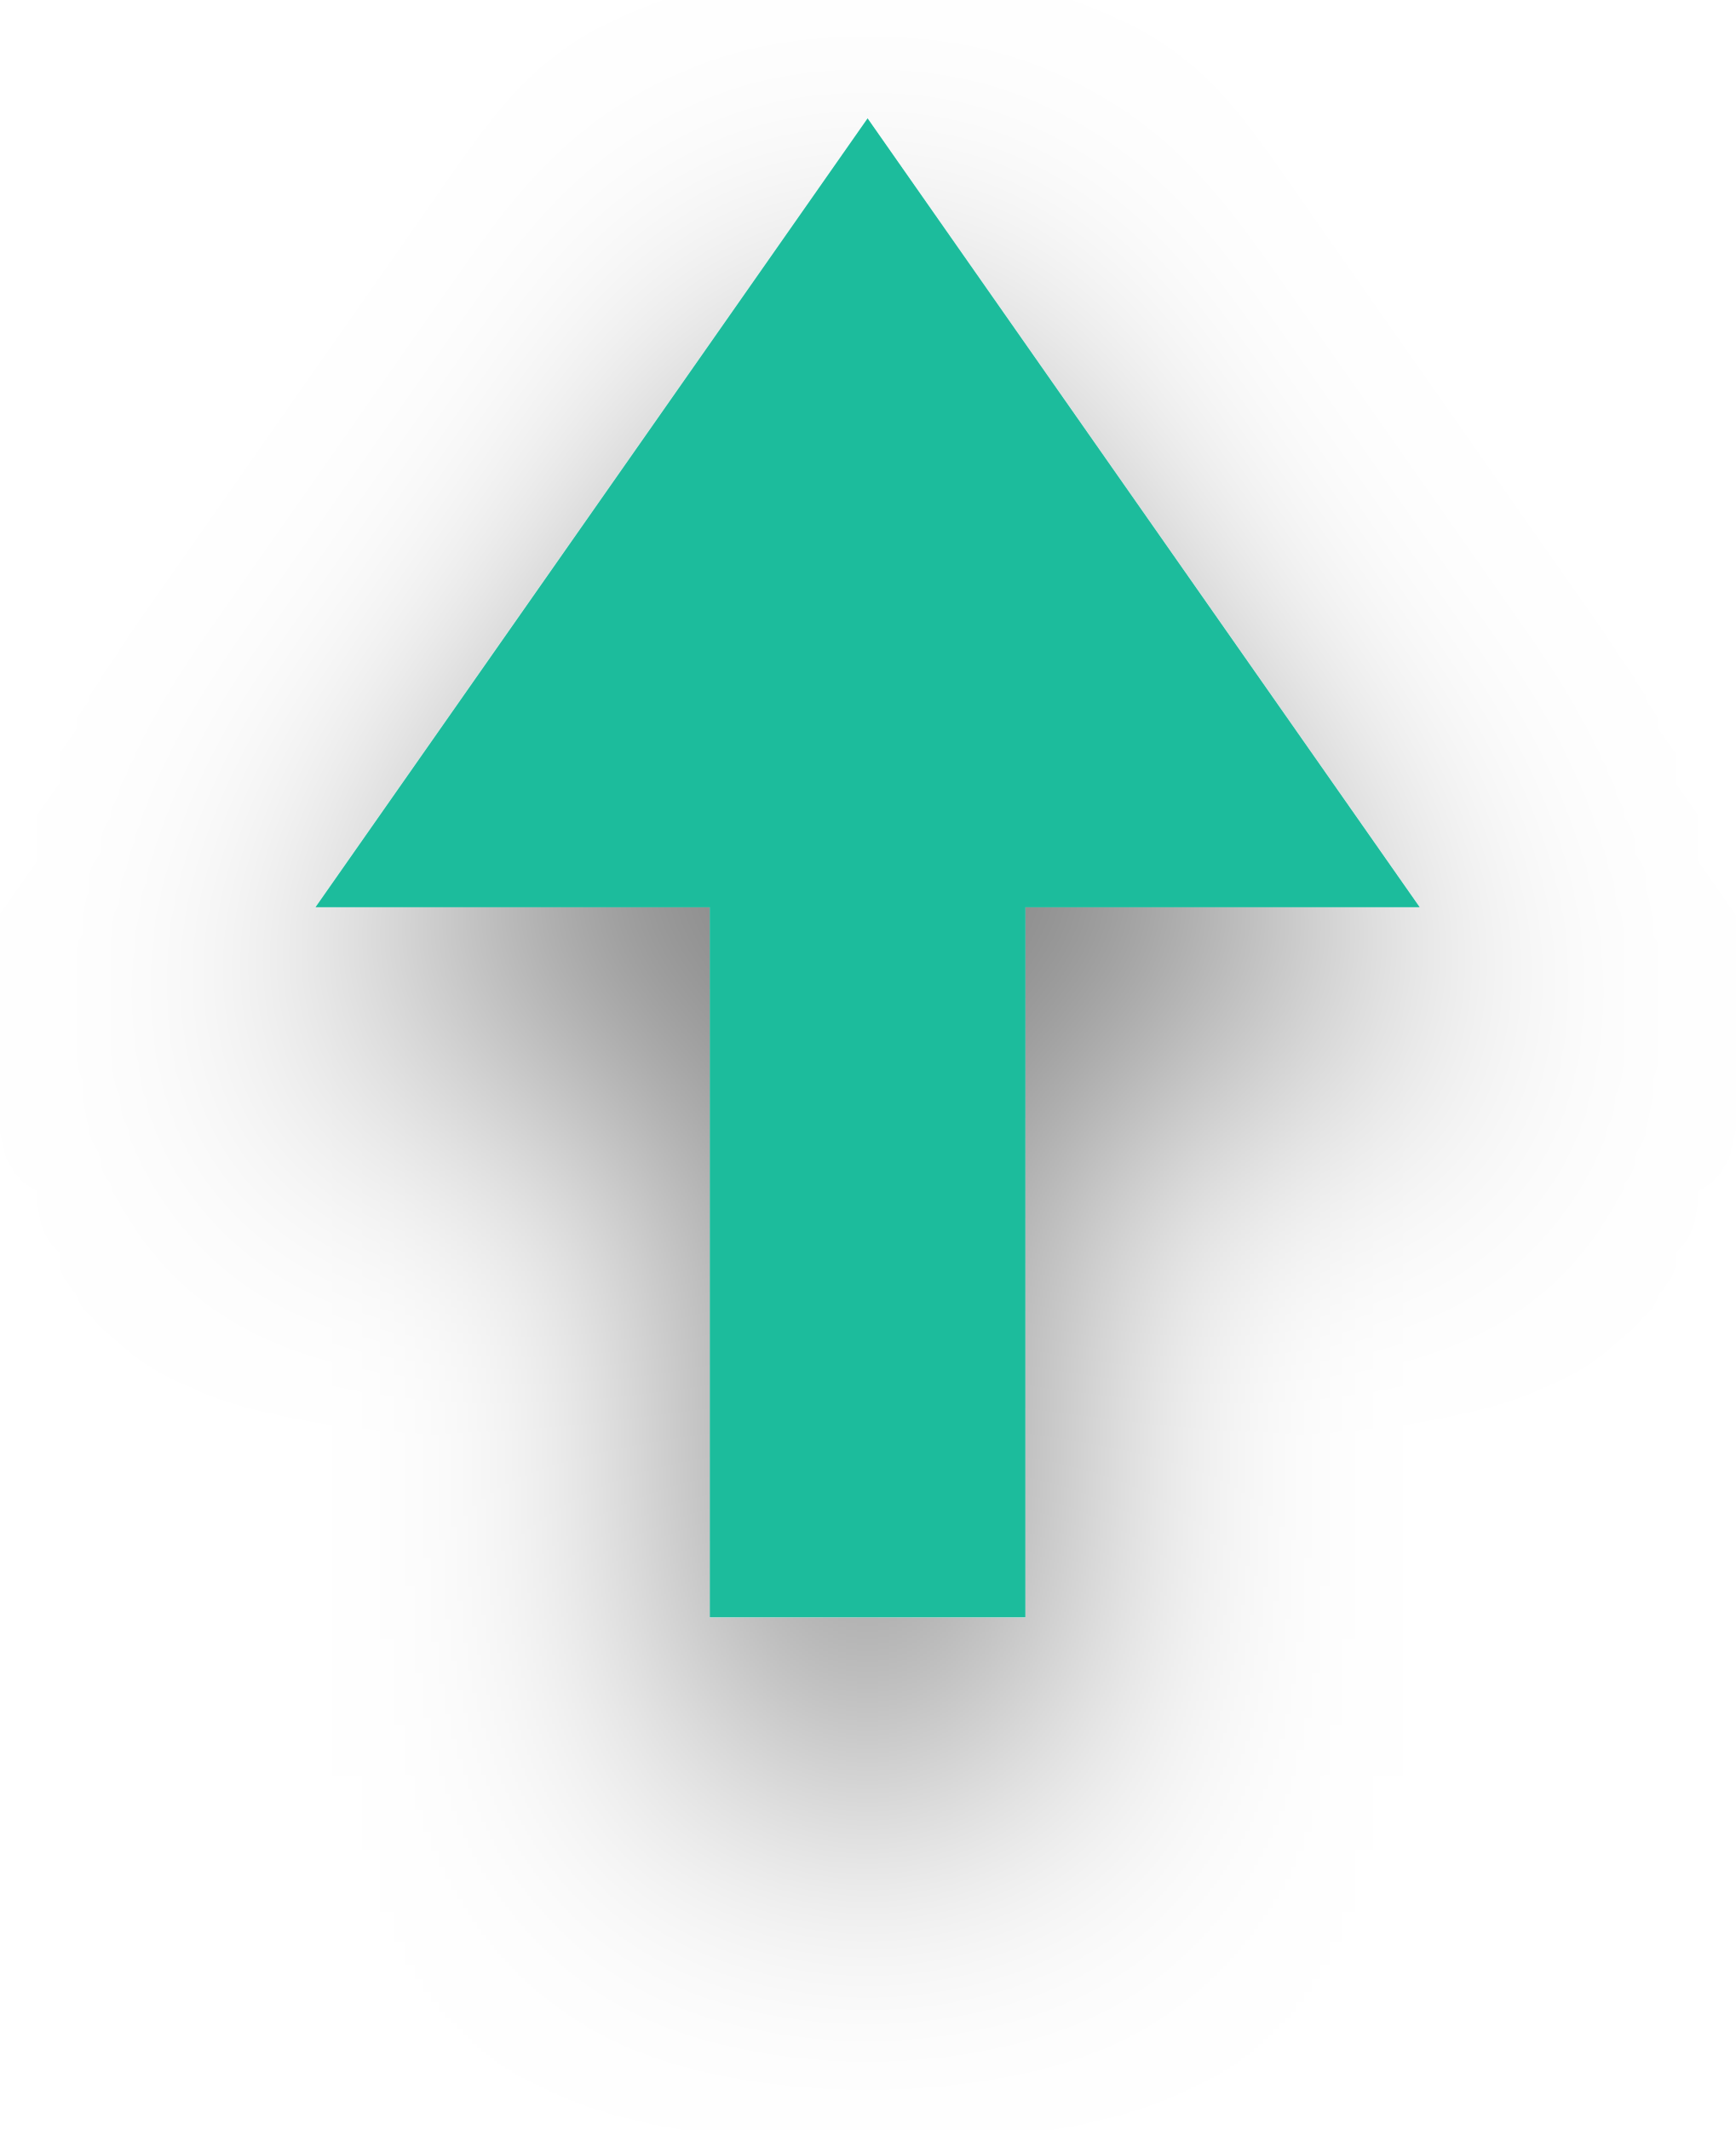
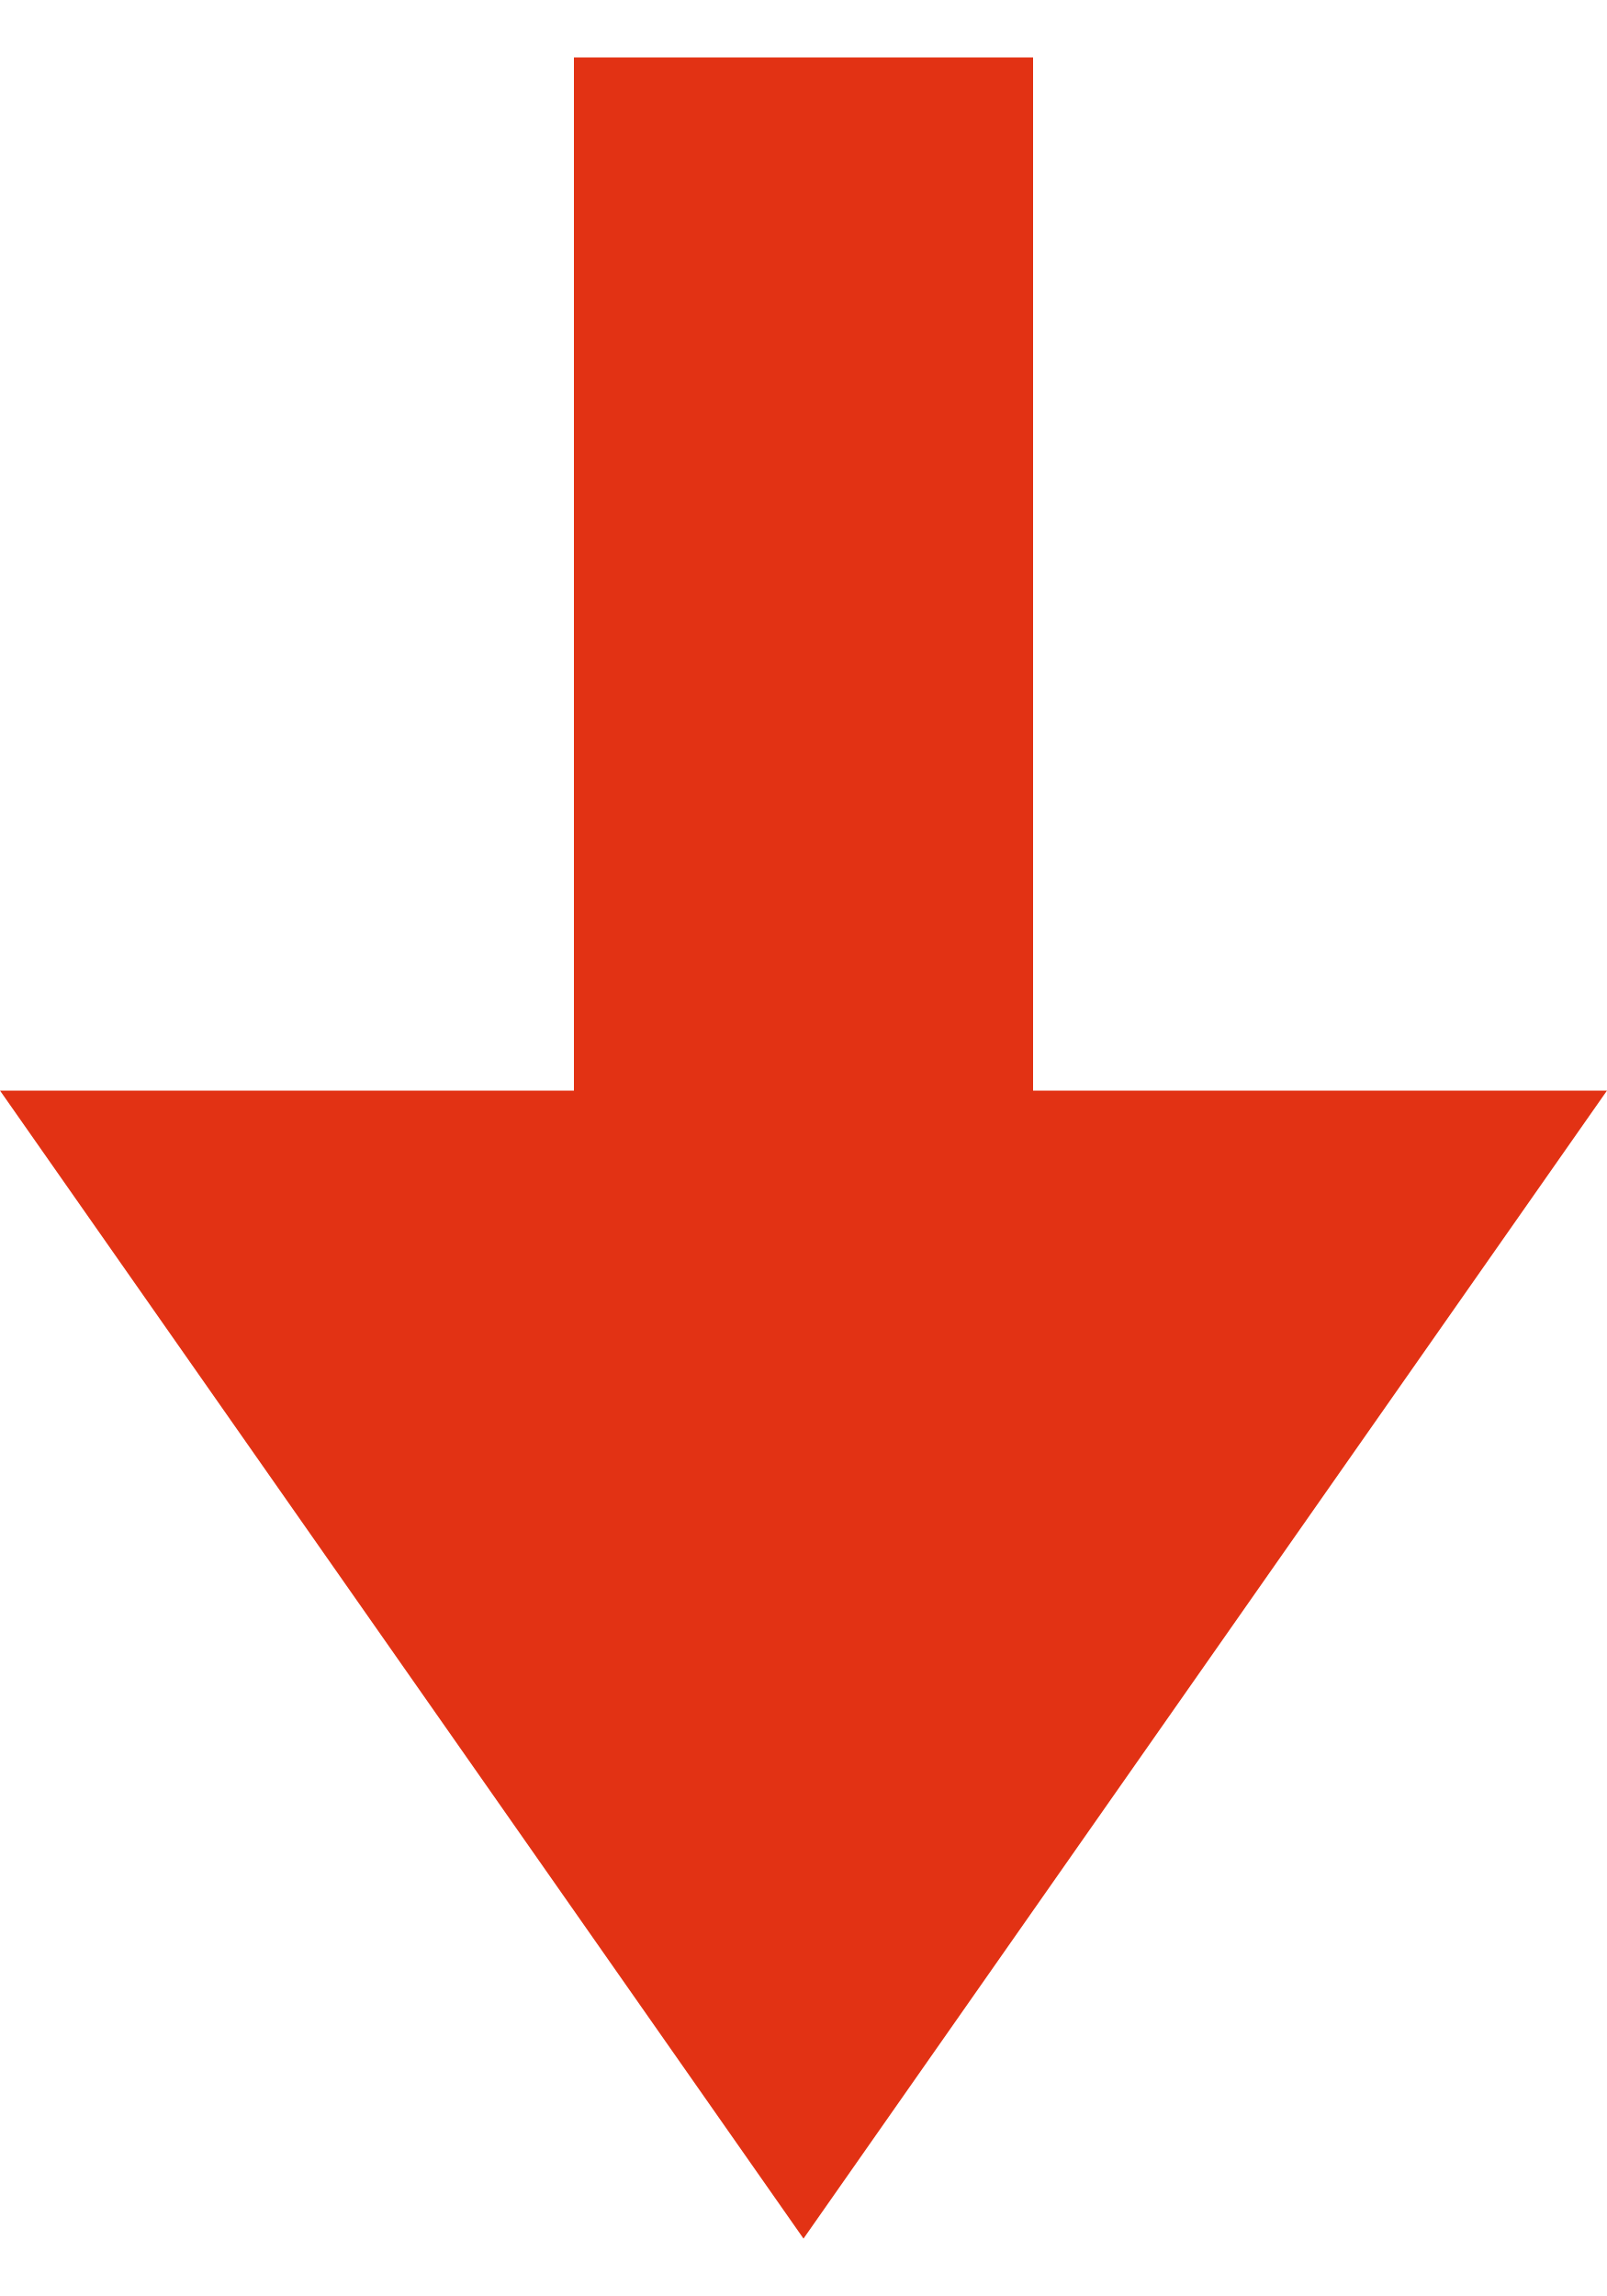
- <svg xmlns="http://www.w3.org/2000/svg" width="22px" height="27px" viewBox="0 0 22 27" version="1.1">
-   <defs>
-     <filter x="-85.7%" y="-60.0%" width="271.4%" height="220.0%" filterUnits="objectBoundingBox" id="filter-1">
-       <feOffset dx="0" dy="2" in="SourceAlpha" result="shadowOffsetOuter1" />
-       <feGaussianBlur stdDeviation="2" in="shadowOffsetOuter1" result="shadowBlurOuter1" />
-       <feColorMatrix values="0 0 0 0 0   0 0 0 0 0   0 0 0 0 0  0 0 0 0.5 0" type="matrix" in="shadowBlurOuter1" result="shadowMatrixOuter1" />
-       <feMerge>
-         <feMergeNode in="shadowMatrixOuter1" />
-         <feMergeNode in="SourceGraphic" />
-       </feMerge>
-     </filter>
-   </defs>
+ <svg xmlns="http://www.w3.org/2000/svg" width="14px" height="20px" viewBox="0 0 14 20" version="1.1">
  <g id="Page-1" stroke="none" stroke-width="1" fill="none" fill-rule="evenodd">
-     <g id="Update-Copy-22" transform="translate(-428, -363)" fill="#1ABC9C">
-       <g id="iconfinder_Up_03_345650" filter="url(#filter-1)" transform="translate(432, 364)">
+     <g id="Update-Copy-22" transform="translate(-432, -413)" fill="#E23214">
+       <g id="iconfinder_Up_03_345650-Copy" transform="translate(439, 423) rotate(-180) translate(-439, -423) translate(432, 413)">
        <polygon id="Path" points="14 10.5 7 0.5 0 10.5 5 10.5 5 19.5 9 19.5 9 10.5" />
      </g>
    </g>
  </g>
</svg>
